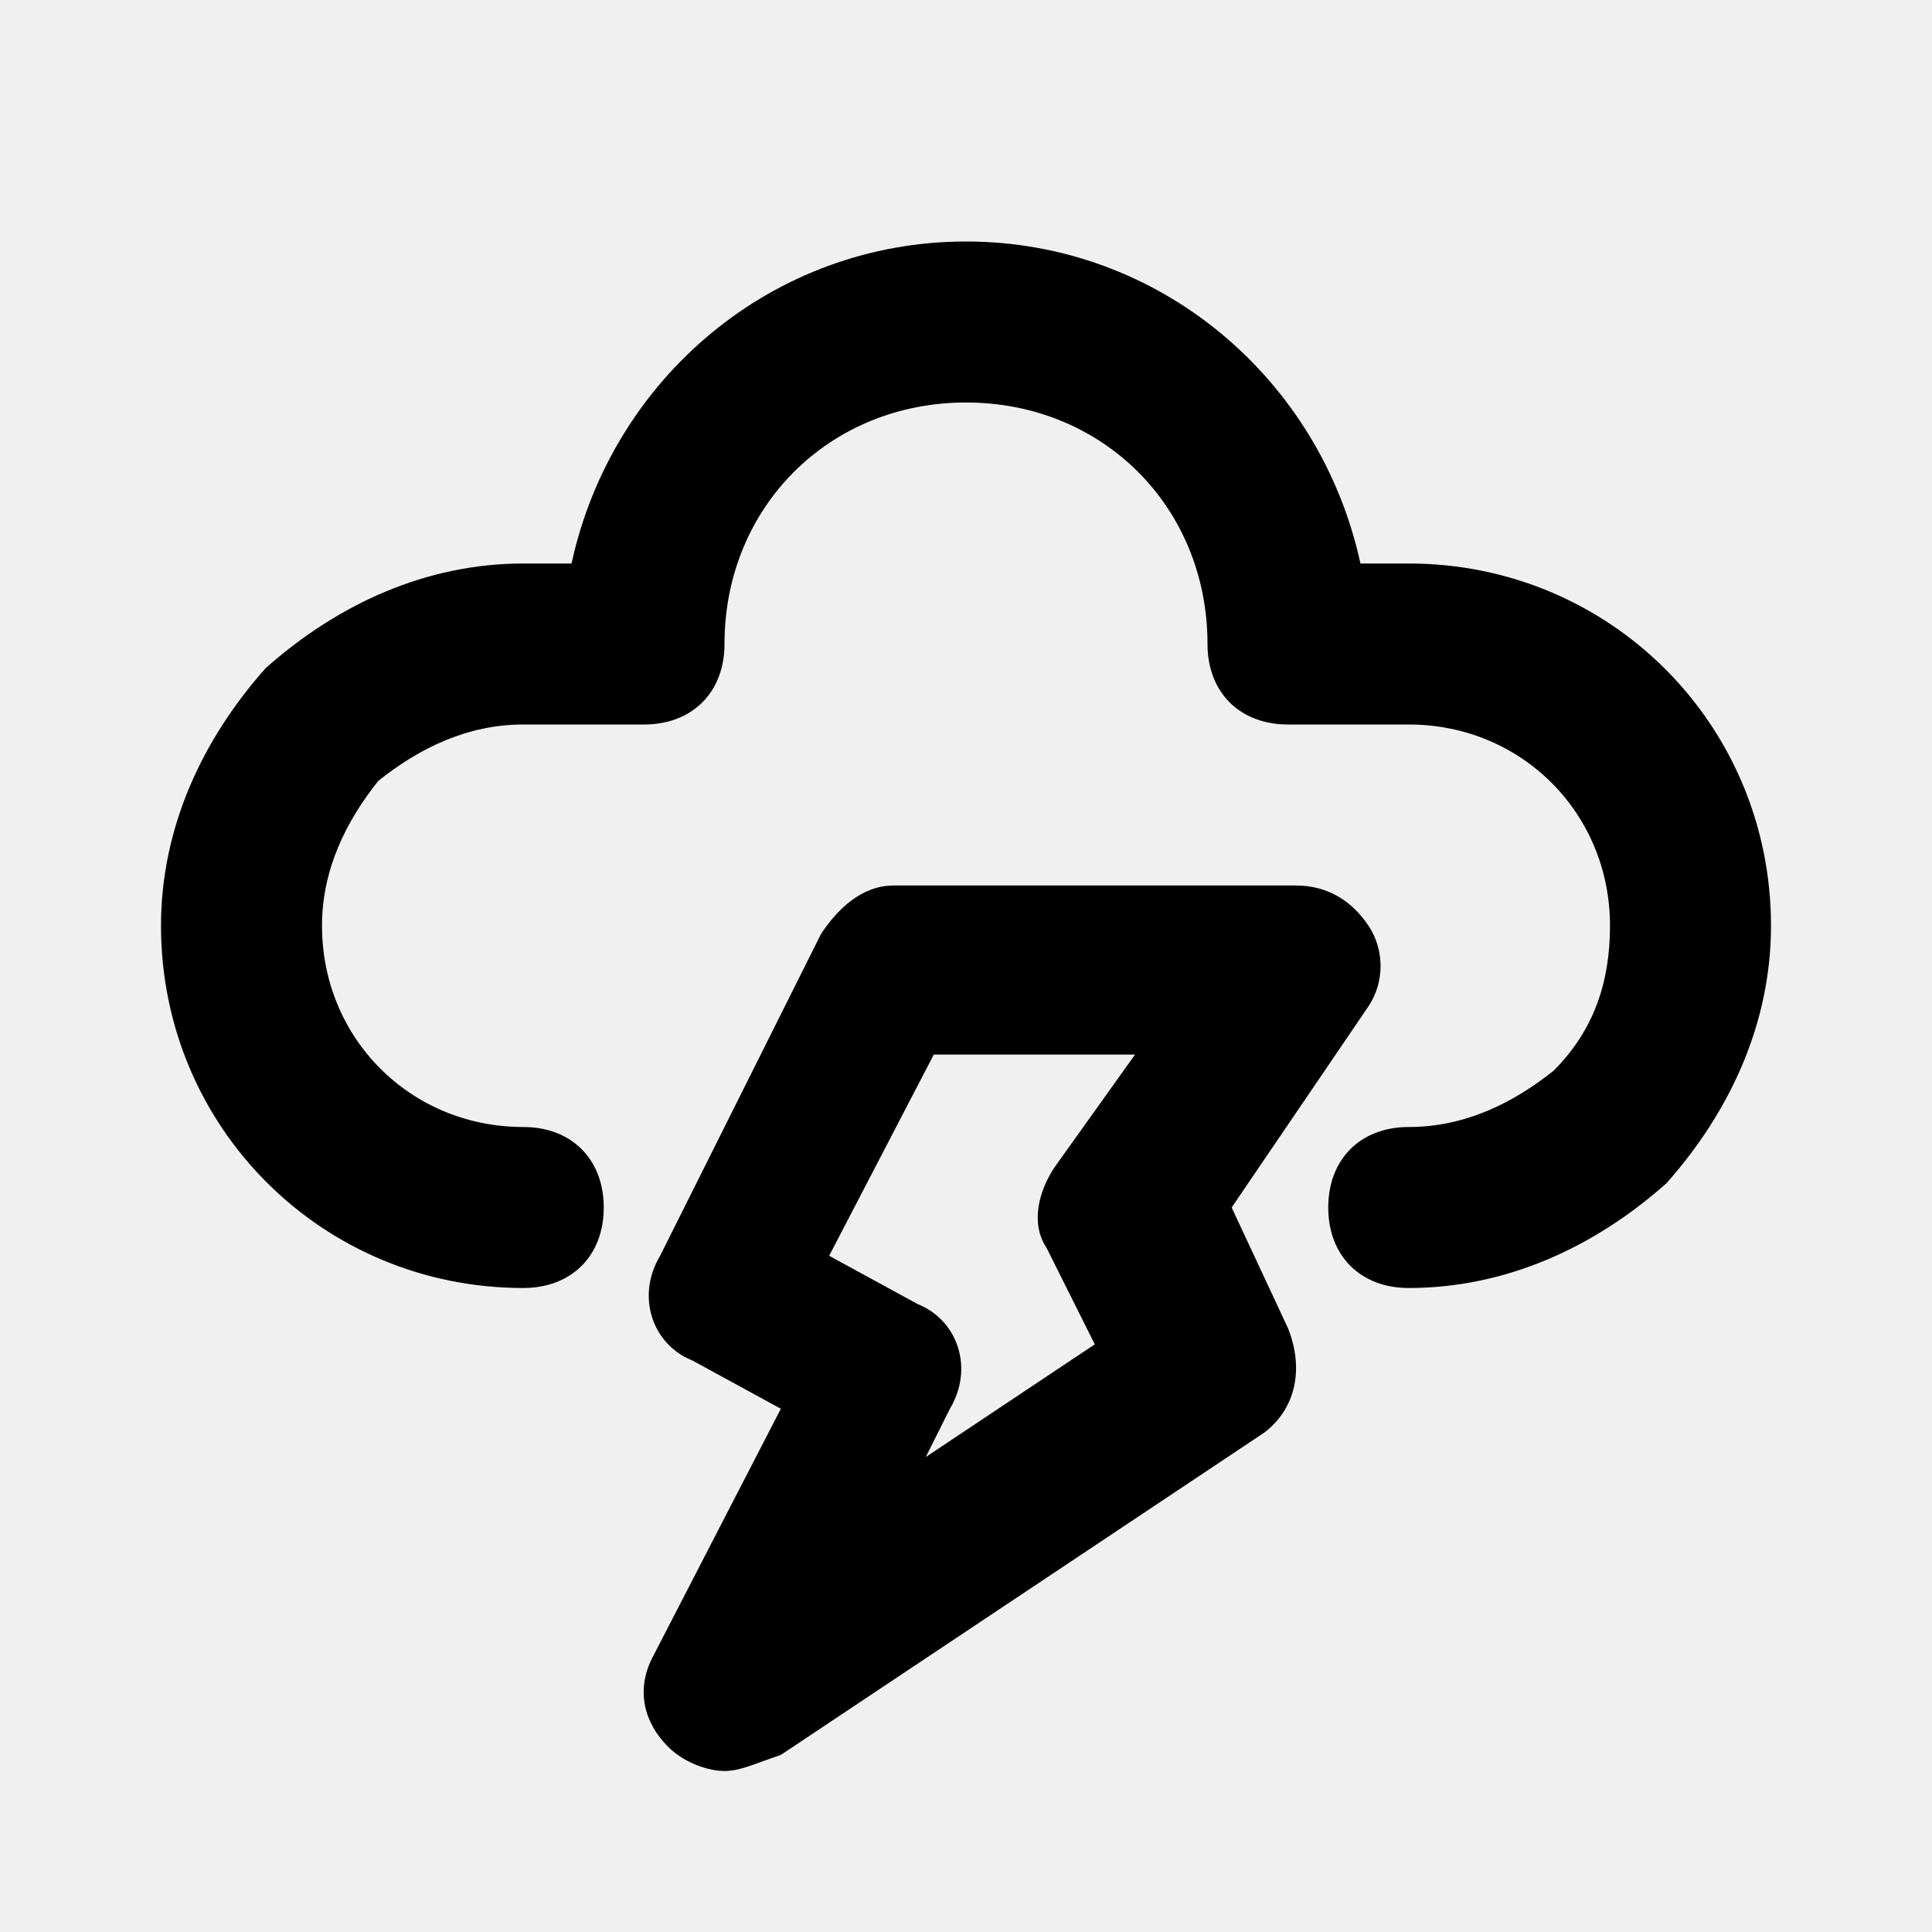
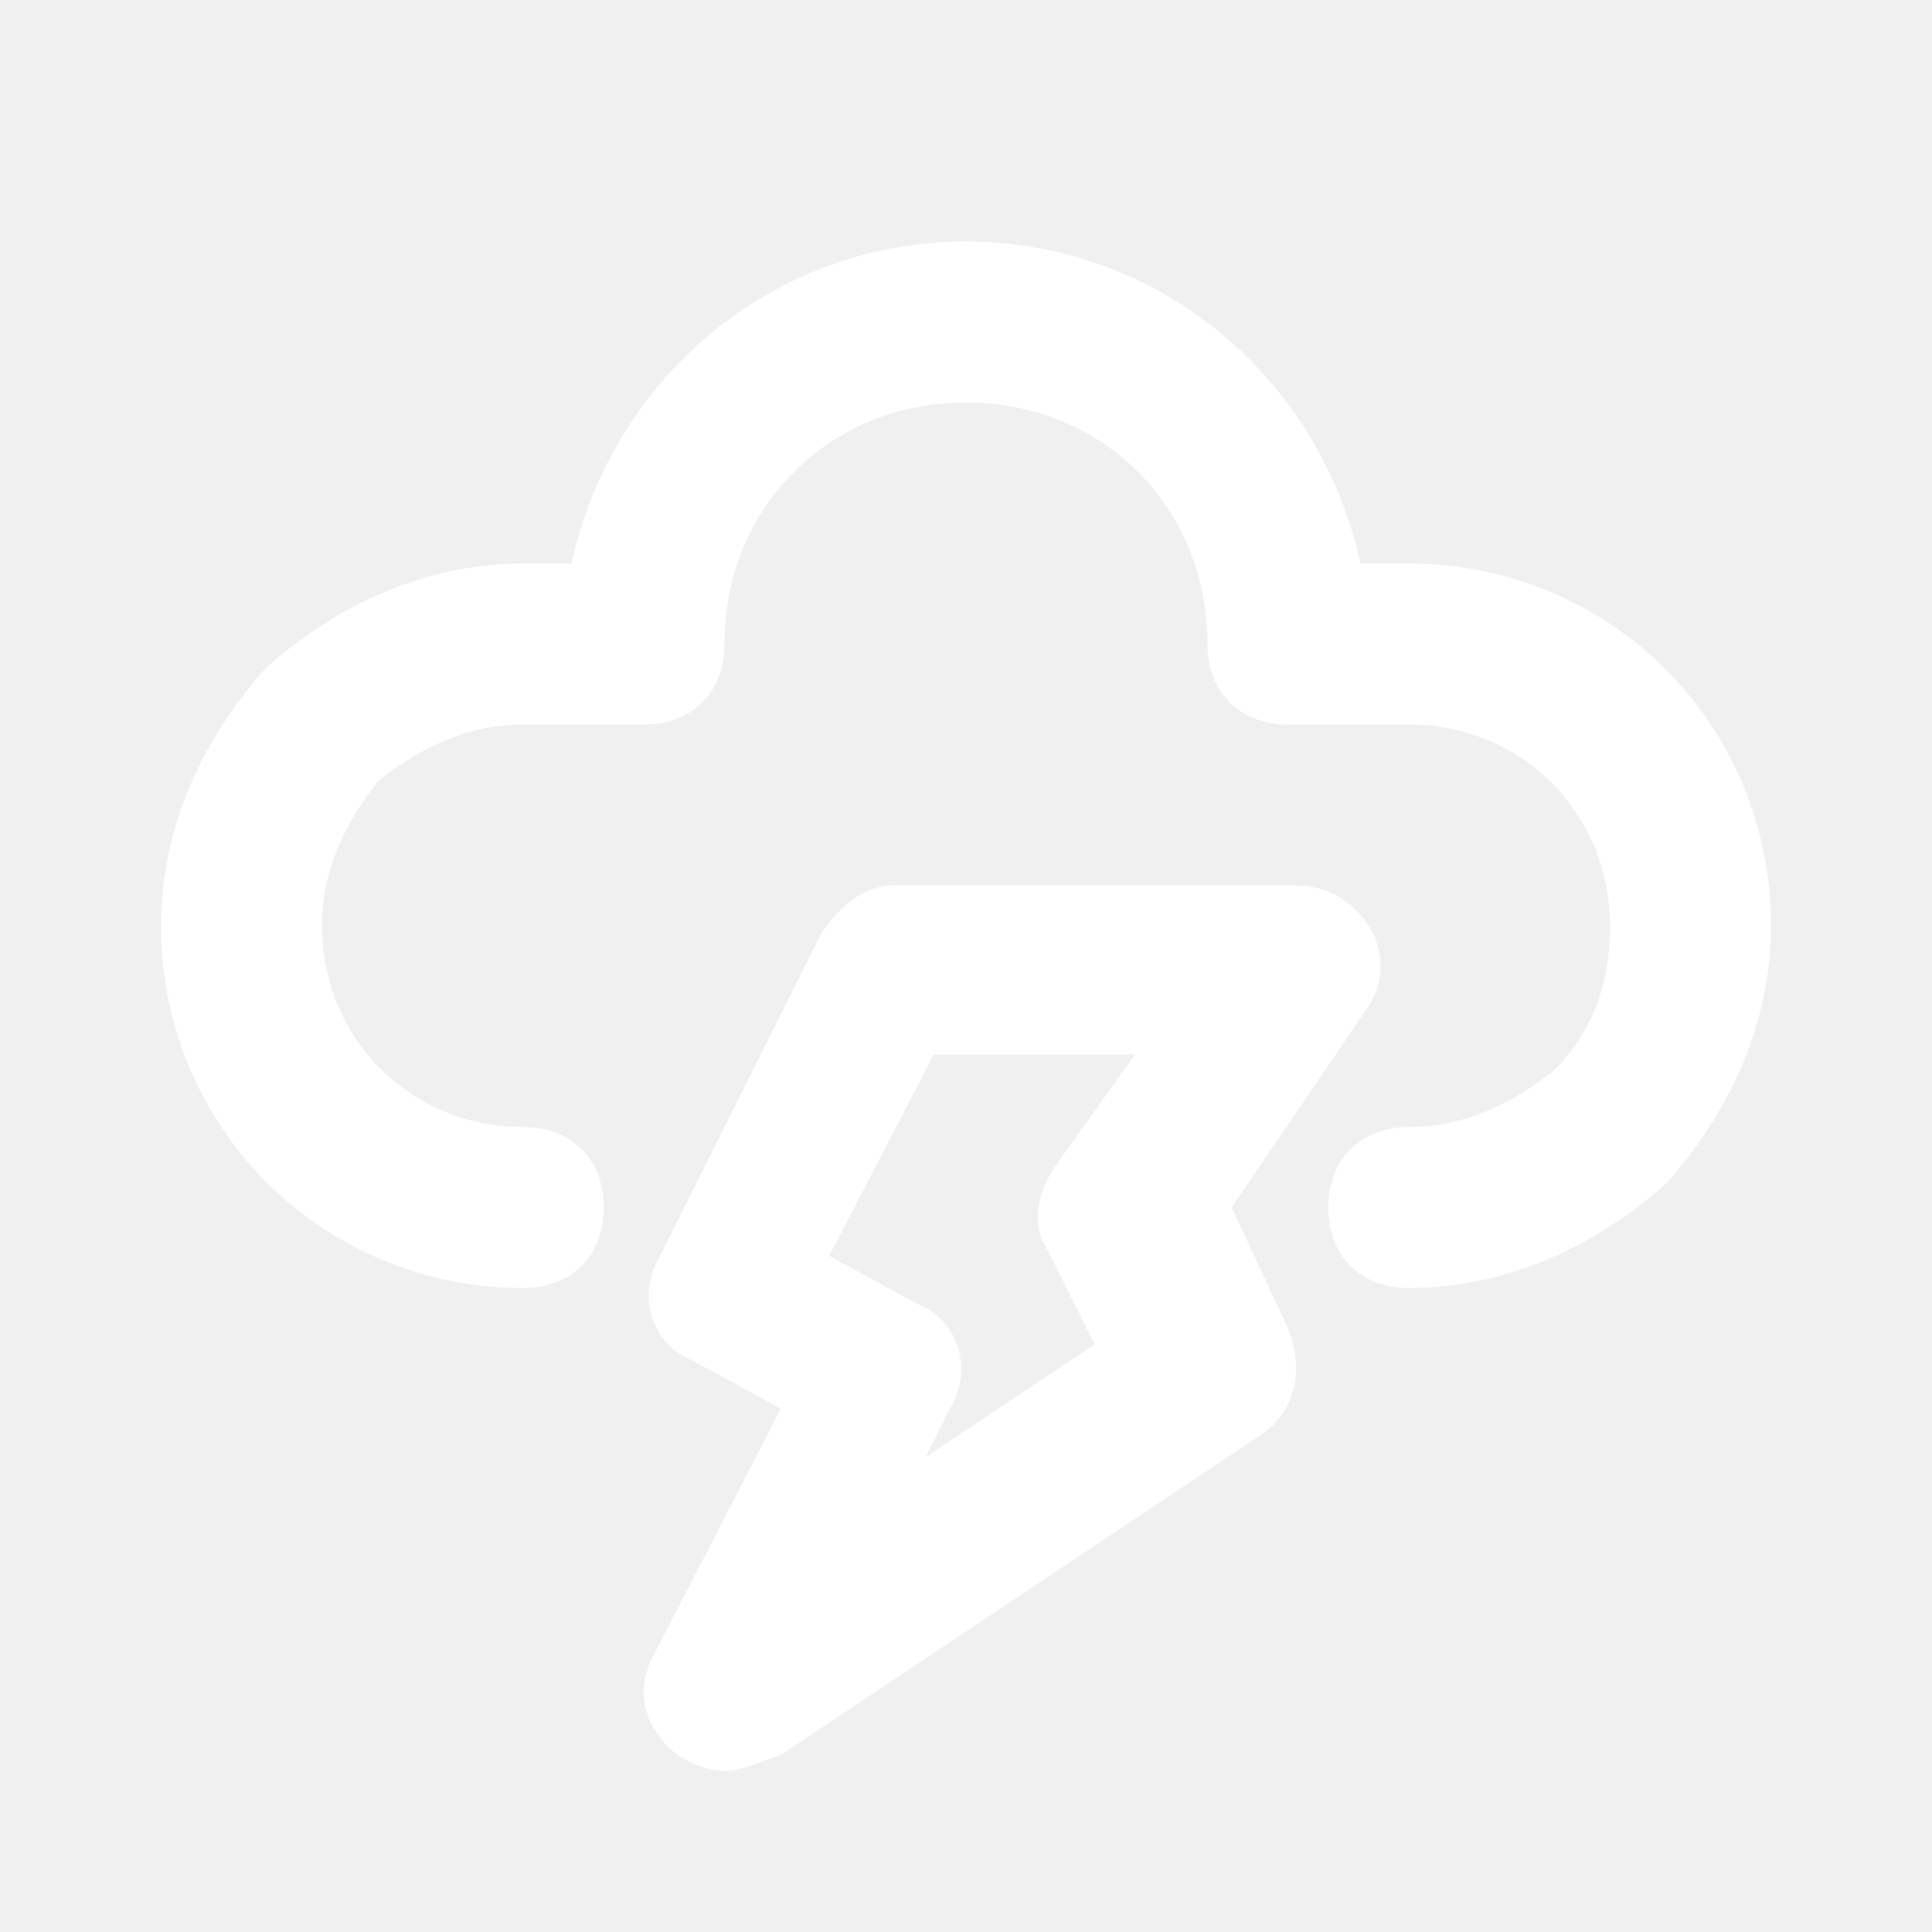
<svg xmlns="http://www.w3.org/2000/svg" width="800px" height="800px" viewBox="0 0 24 24" version="1.1" xml:space="preserve">
  <style type="text/css">
	.st0{opacity:0.2;fill:none;stroke:#000000;stroke-width:5.000000e-02;stroke-miterlimit:10;}
	.st1{fill:none;stroke:#000000;stroke-width:2;stroke-linecap:round;stroke-linejoin:round;stroke-miterlimit:10;}
</style>
  <g id="Layer_1" />
  <g id="Layer_2">
    <g>
-       <path d="M17.5,16c-0.6,0-1-0.4-1-1s0.4-1,1-1c0.7,0,1.3-0.3,1.8-0.7c0.5-0.5,0.7-1.1,0.7-1.8c0-1.4-1.1-2.5-2.5-2.5H16    c-0.6,0-1-0.4-1-1c0-1.7-1.3-3-3-3S9,6.3,9,8c0,0.6-0.4,1-1,1H6.5C5.8,9,5.2,9.3,4.7,9.7C4.3,10.2,4,10.8,4,11.5    C4,12.9,5.1,14,6.5,14c0.6,0,1,0.4,1,1s-0.4,1-1,1C4,16,2,14,2,11.5c0-1.2,0.5-2.3,1.3-3.2C4.2,7.5,5.3,7,6.5,7h0.6    C7.6,4.7,9.6,3,12,3s4.4,1.7,4.9,4h0.6C20,7,22,9,22,11.5c0,1.2-0.5,2.3-1.3,3.2C19.8,15.5,18.7,16,17.5,16z" />
+       <path fill="#FFFFFF" d="M17.5,16c-0.6,0-1-0.4-1-1s0.4-1,1-1c0.7,0,1.3-0.3,1.8-0.7c0.5-0.5,0.7-1.1,0.7-1.8c0-1.4-1.1-2.5-2.5-2.5H16    c-0.6,0-1-0.4-1-1c0-1.7-1.3-3-3-3S9,6.3,9,8c0,0.6-0.4,1-1,1H6.5C5.8,9,5.2,9.3,4.7,9.7C4.3,10.2,4,10.8,4,11.5    C4,12.9,5.1,14,6.5,14c0.6,0,1,0.4,1,1s-0.4,1-1,1C4,16,2,14,2,11.5c0-1.2,0.5-2.3,1.3-3.2C4.2,7.5,5.3,7,6.5,7h0.6    C7.6,4.7,9.6,3,12,3s4.4,1.7,4.9,4h0.6C20,7,22,9,22,11.5c0,1.2-0.5,2.3-1.3,3.2C19.8,15.5,18.7,16,17.5,16z" />
    </g>
    <g>
-       <path d="M9,22c-0.2,0-0.5-0.1-0.7-0.3C8,21.4,7.9,21,8.1,20.6l1.6-3.1l-1.1-0.6c-0.5-0.2-0.7-0.8-0.4-1.3l2-4    c0.2-0.3,0.5-0.6,0.9-0.6h5c0.4,0,0.7,0.2,0.9,0.5c0.2,0.3,0.2,0.7,0,1l-1.7,2.5l0.7,1.5c0.2,0.5,0.1,1-0.3,1.3l-6,4    C9.4,21.9,9.2,22,9,22z M10.3,15.6l1.1,0.6c0.5,0.2,0.7,0.8,0.4,1.3l-0.3,0.6l2.1-1.4l-0.6-1.2c-0.2-0.3-0.1-0.7,0.1-1l1-1.4h-2.5    L10.3,15.6z" />
+       <path fill="#FFFFFF" d="M9,22c-0.2,0-0.5-0.1-0.7-0.3C8,21.4,7.9,21,8.1,20.6l1.6-3.1l-1.1-0.6c-0.5-0.2-0.7-0.8-0.4-1.3l2-4    c0.2-0.3,0.5-0.6,0.9-0.6h5c0.4,0,0.7,0.2,0.9,0.5c0.2,0.3,0.2,0.7,0,1l-1.7,2.5l0.7,1.5c0.2,0.5,0.1,1-0.3,1.3l-6,4    C9.4,21.9,9.2,22,9,22z M10.3,15.6l1.1,0.6c0.5,0.2,0.7,0.8,0.4,1.3l-0.3,0.6l2.1-1.4l-0.6-1.2c-0.2-0.3-0.1-0.7,0.1-1l1-1.4h-2.5    L10.3,15.6z" />
    </g>
  </g>
</svg>
